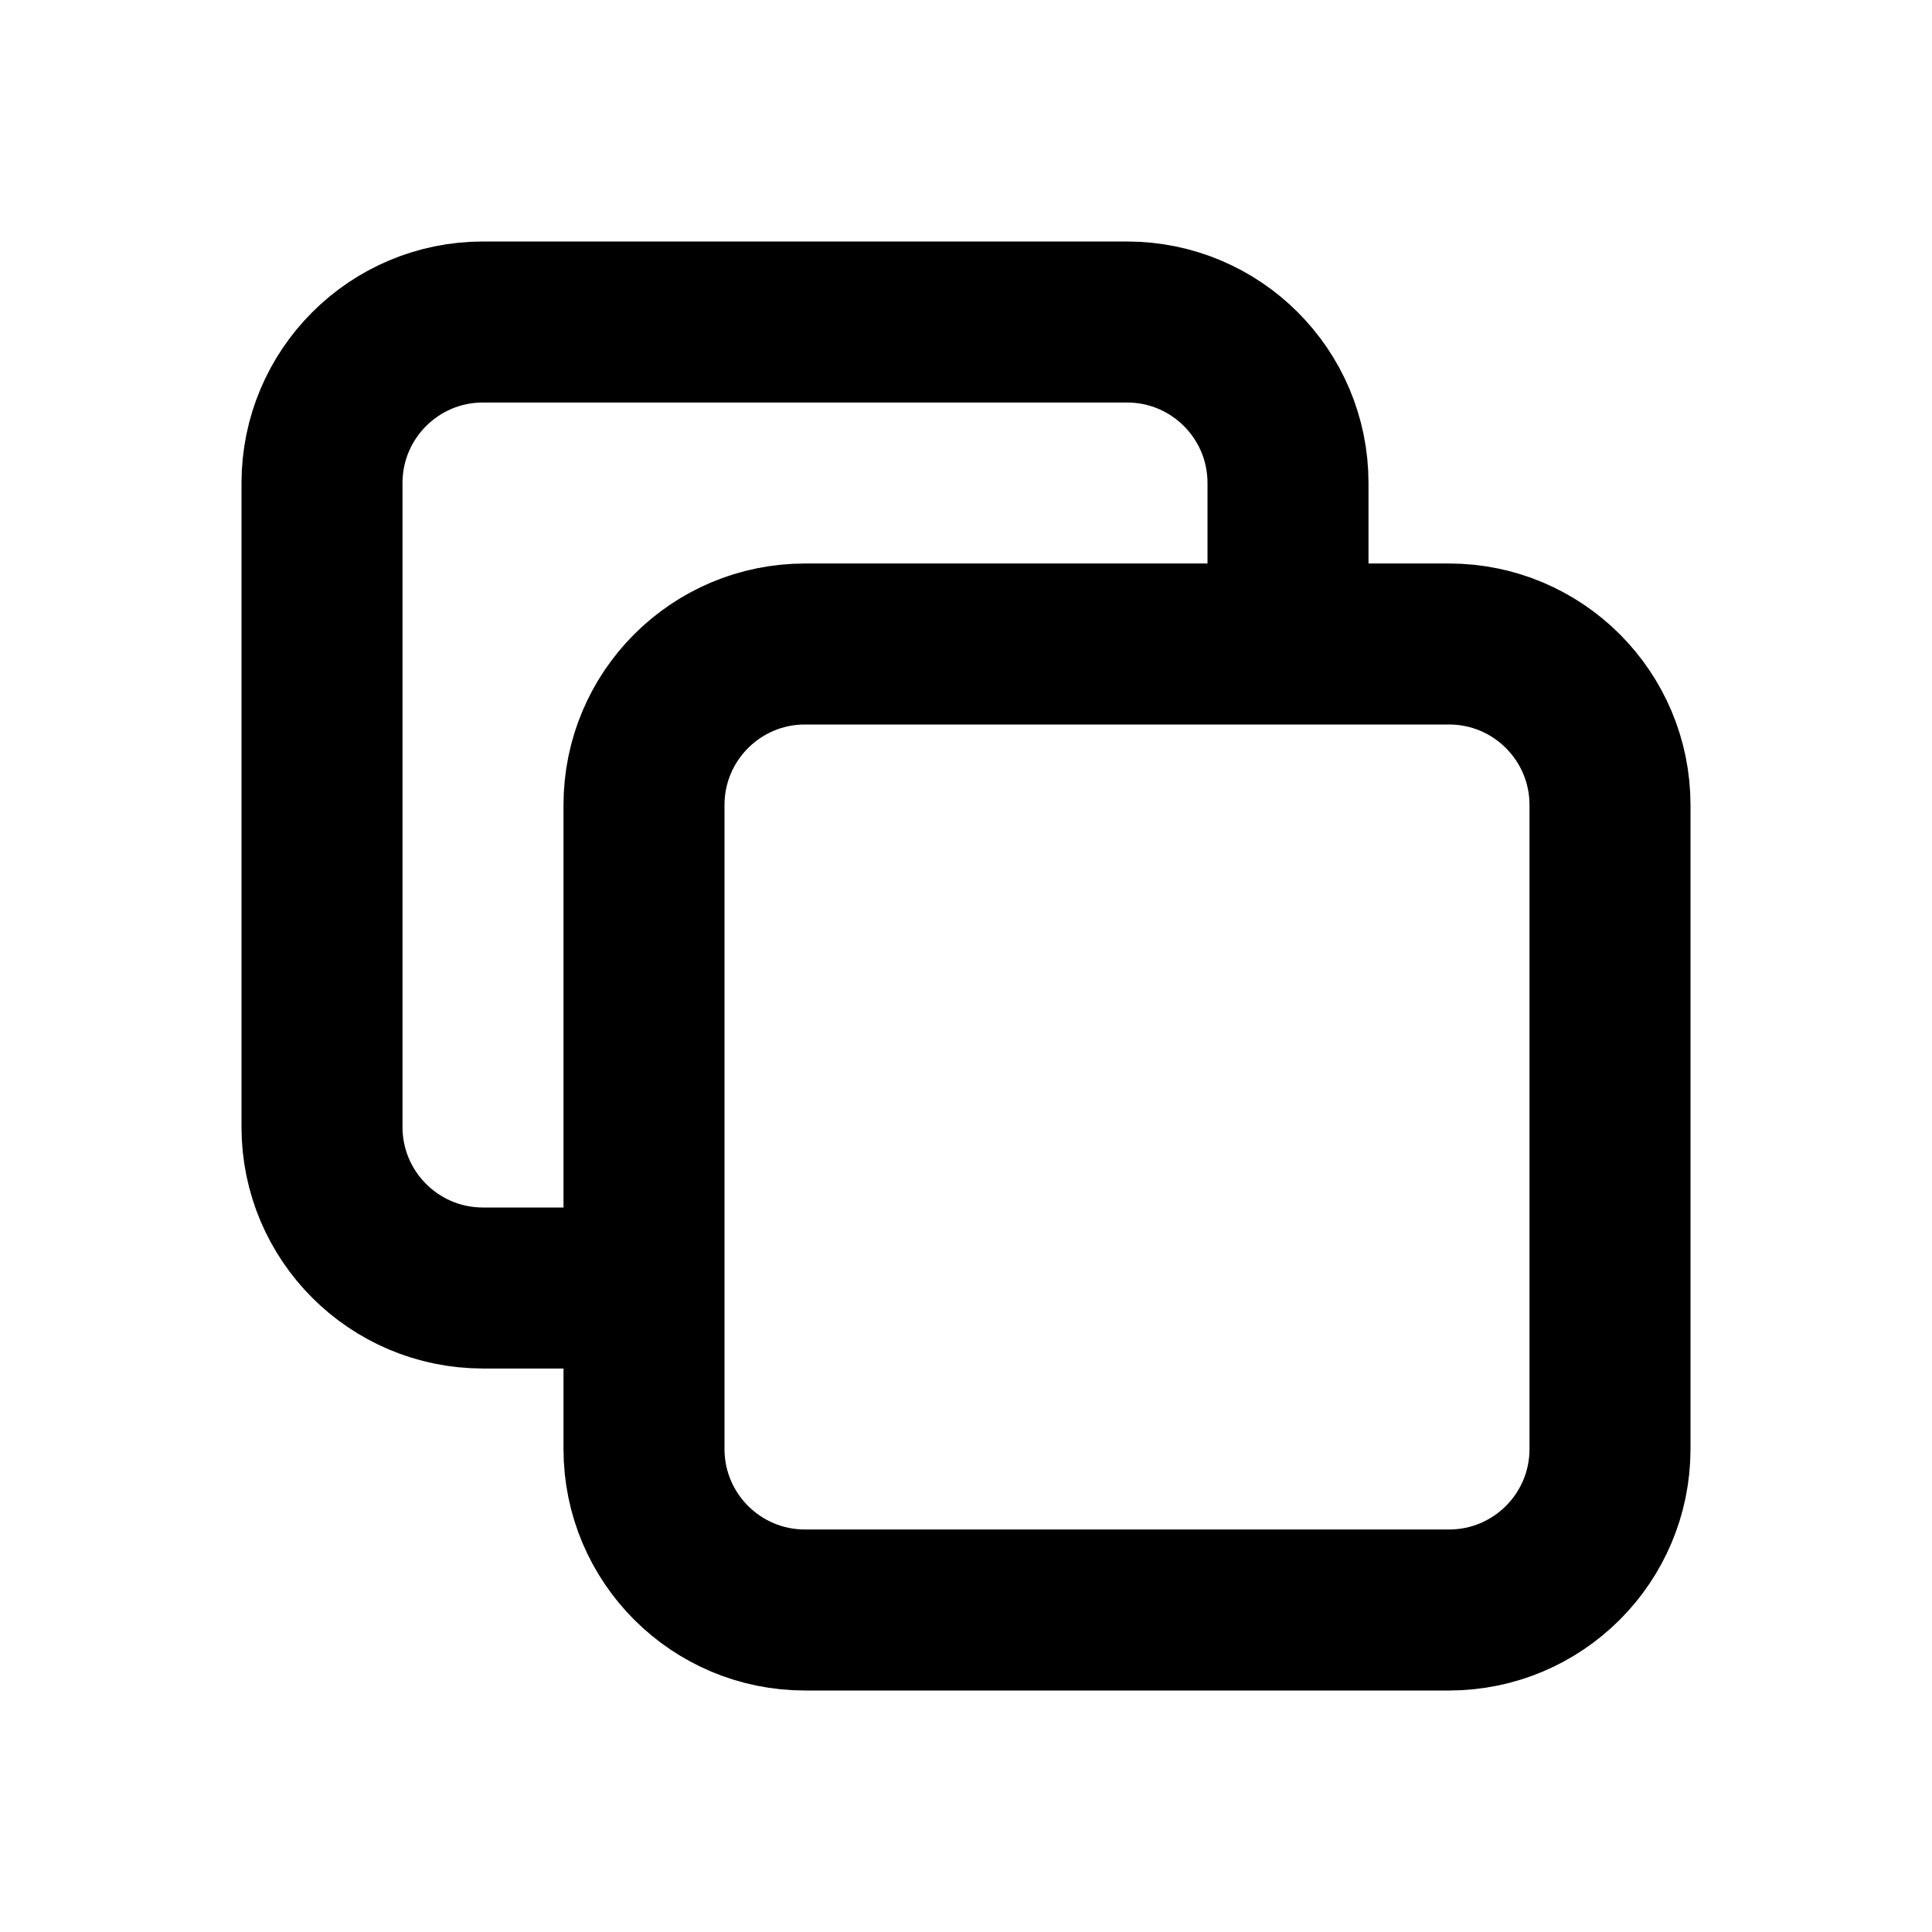
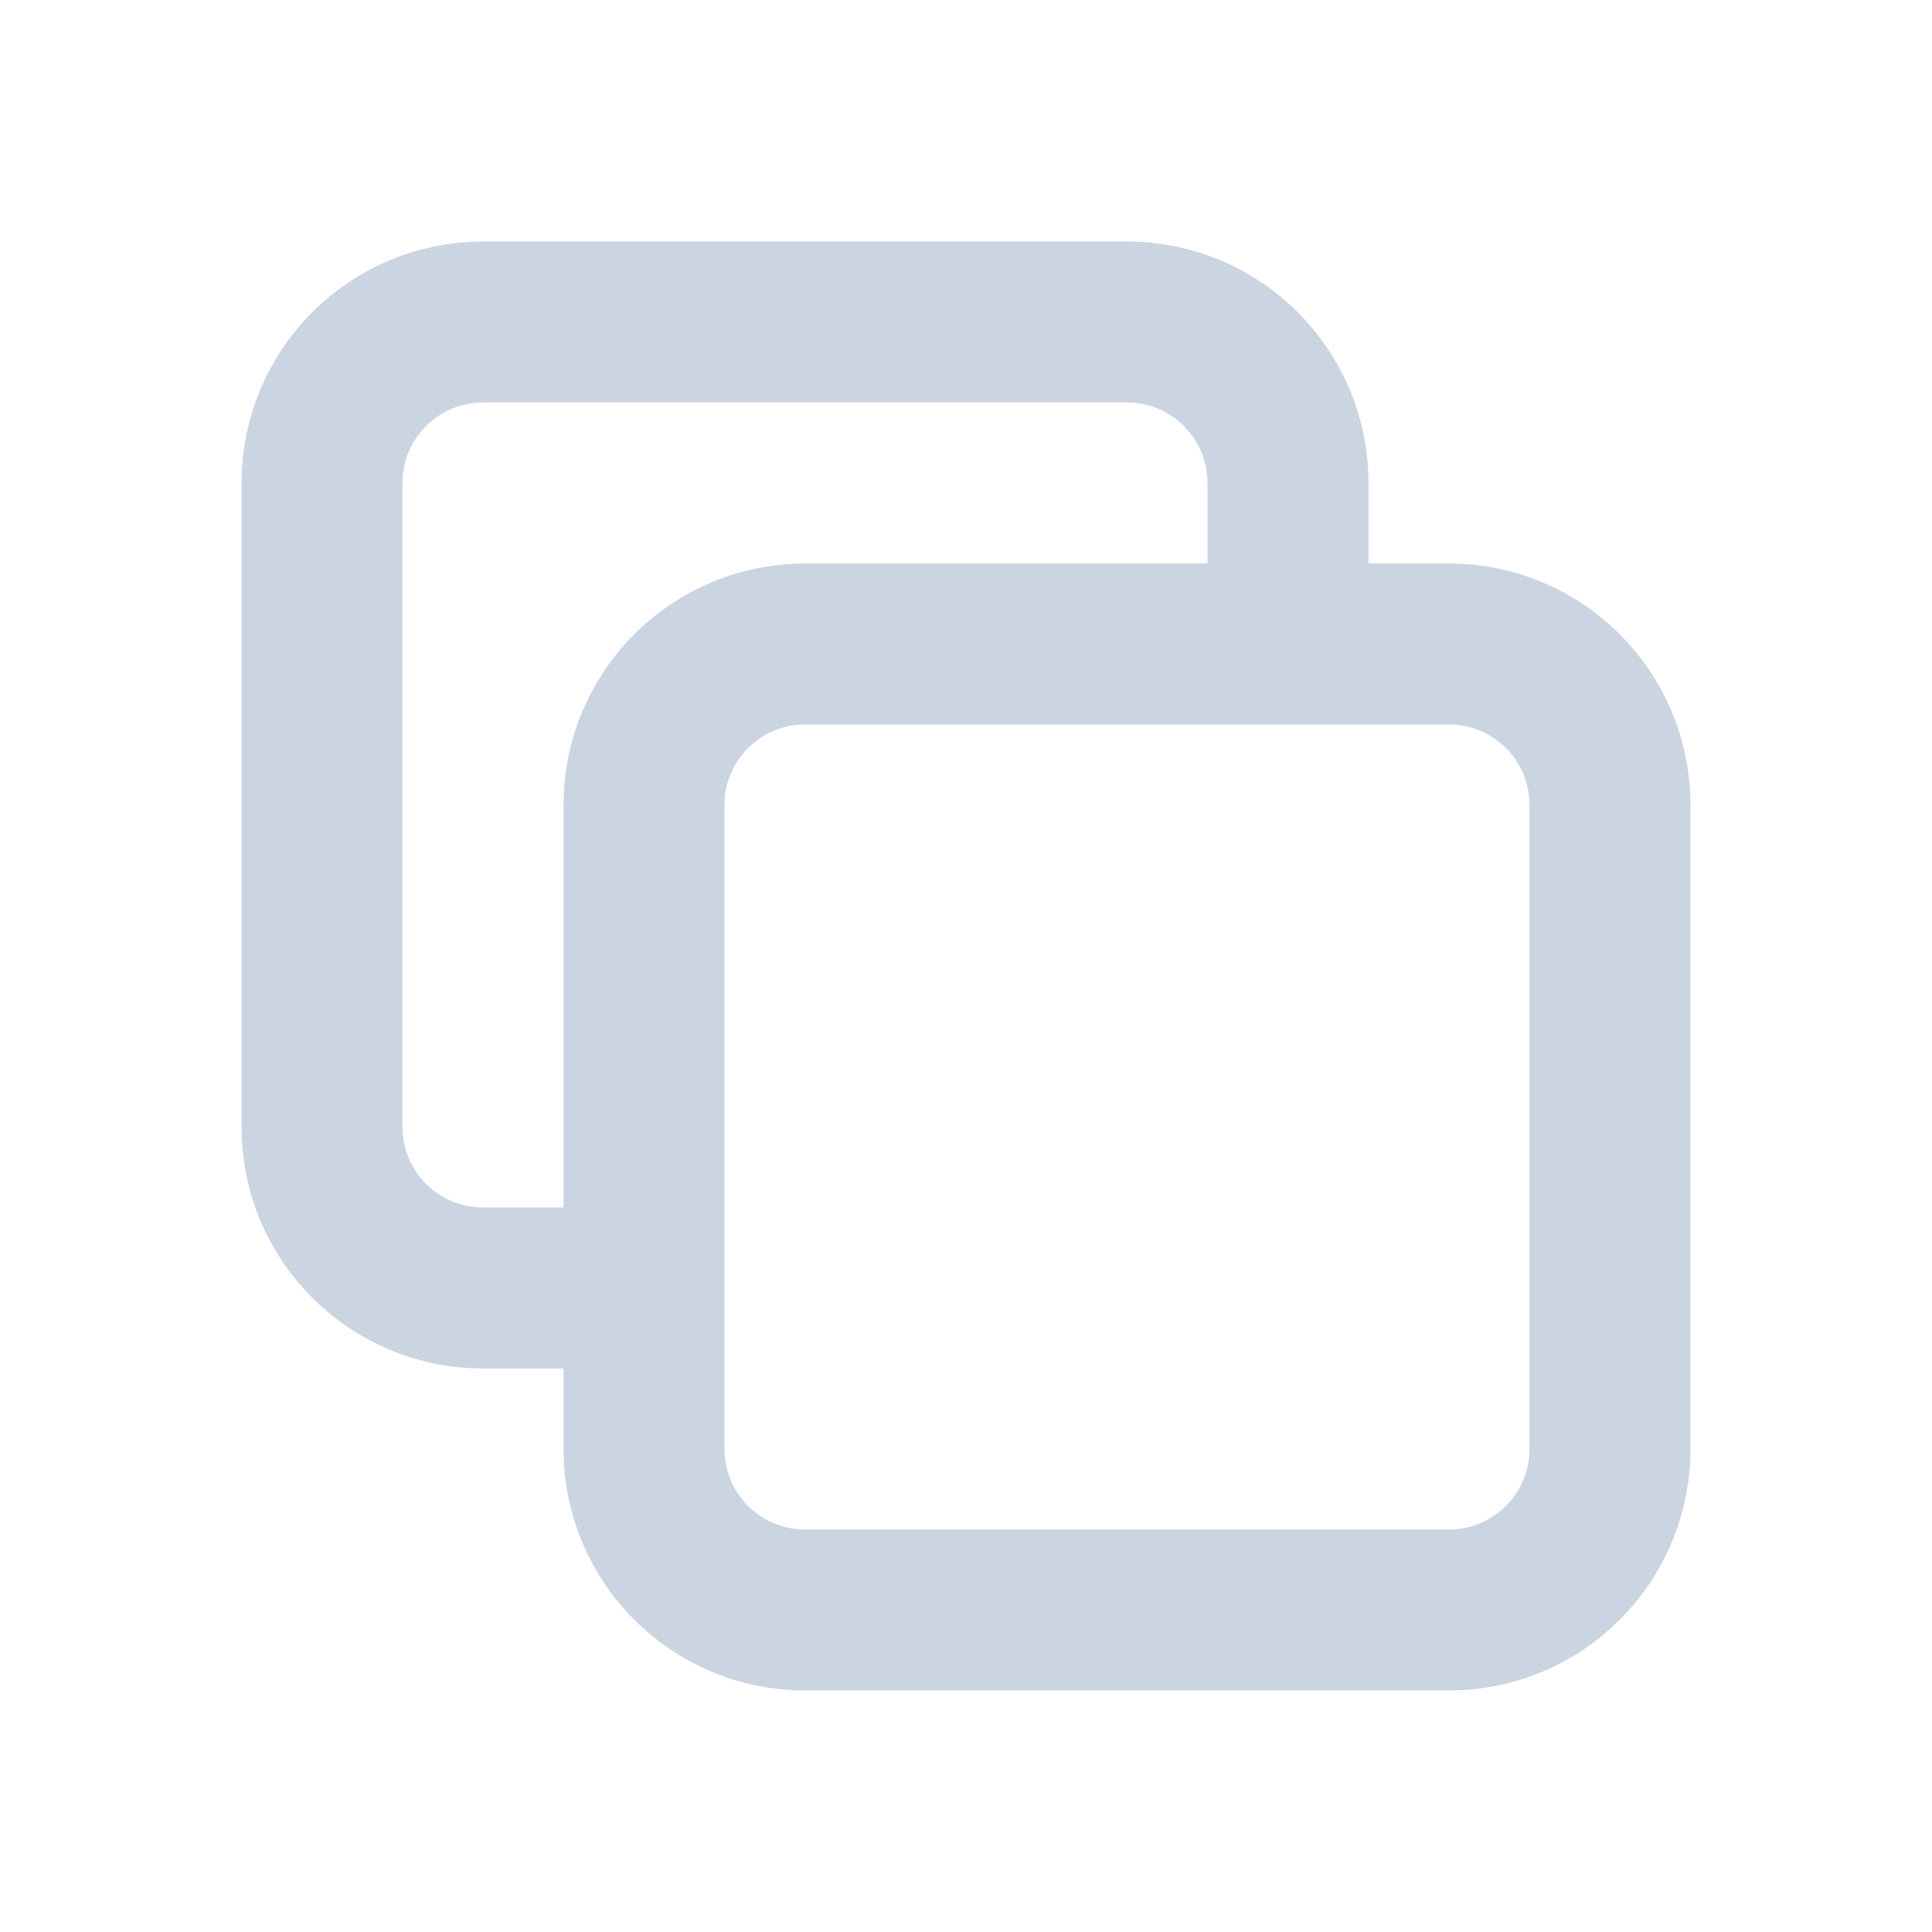
- <svg xmlns="http://www.w3.org/2000/svg" class="h-5 w-5 my-auto mr-1" fill="none" viewBox="0 0 24 24" stroke="currentColor">
+ <svg xmlns="http://www.w3.org/2000/svg" class="h-5 w-5 my-auto mr-1" fill="none" viewBox="0 0 24 24" stroke="#cbd5e1">
  <path stroke-linecap="round" stroke-linejoin="round" stroke-width="2" d="M8 16H6a2 2 0 01-2-2V6a2 2 0 012-2h8a2 2 0 012 2v2m-6 12h8a2 2 0 002-2v-8a2 2 0 00-2-2h-8a2 2 0 00-2 2v8a2 2 0 002 2z" />
</svg>
